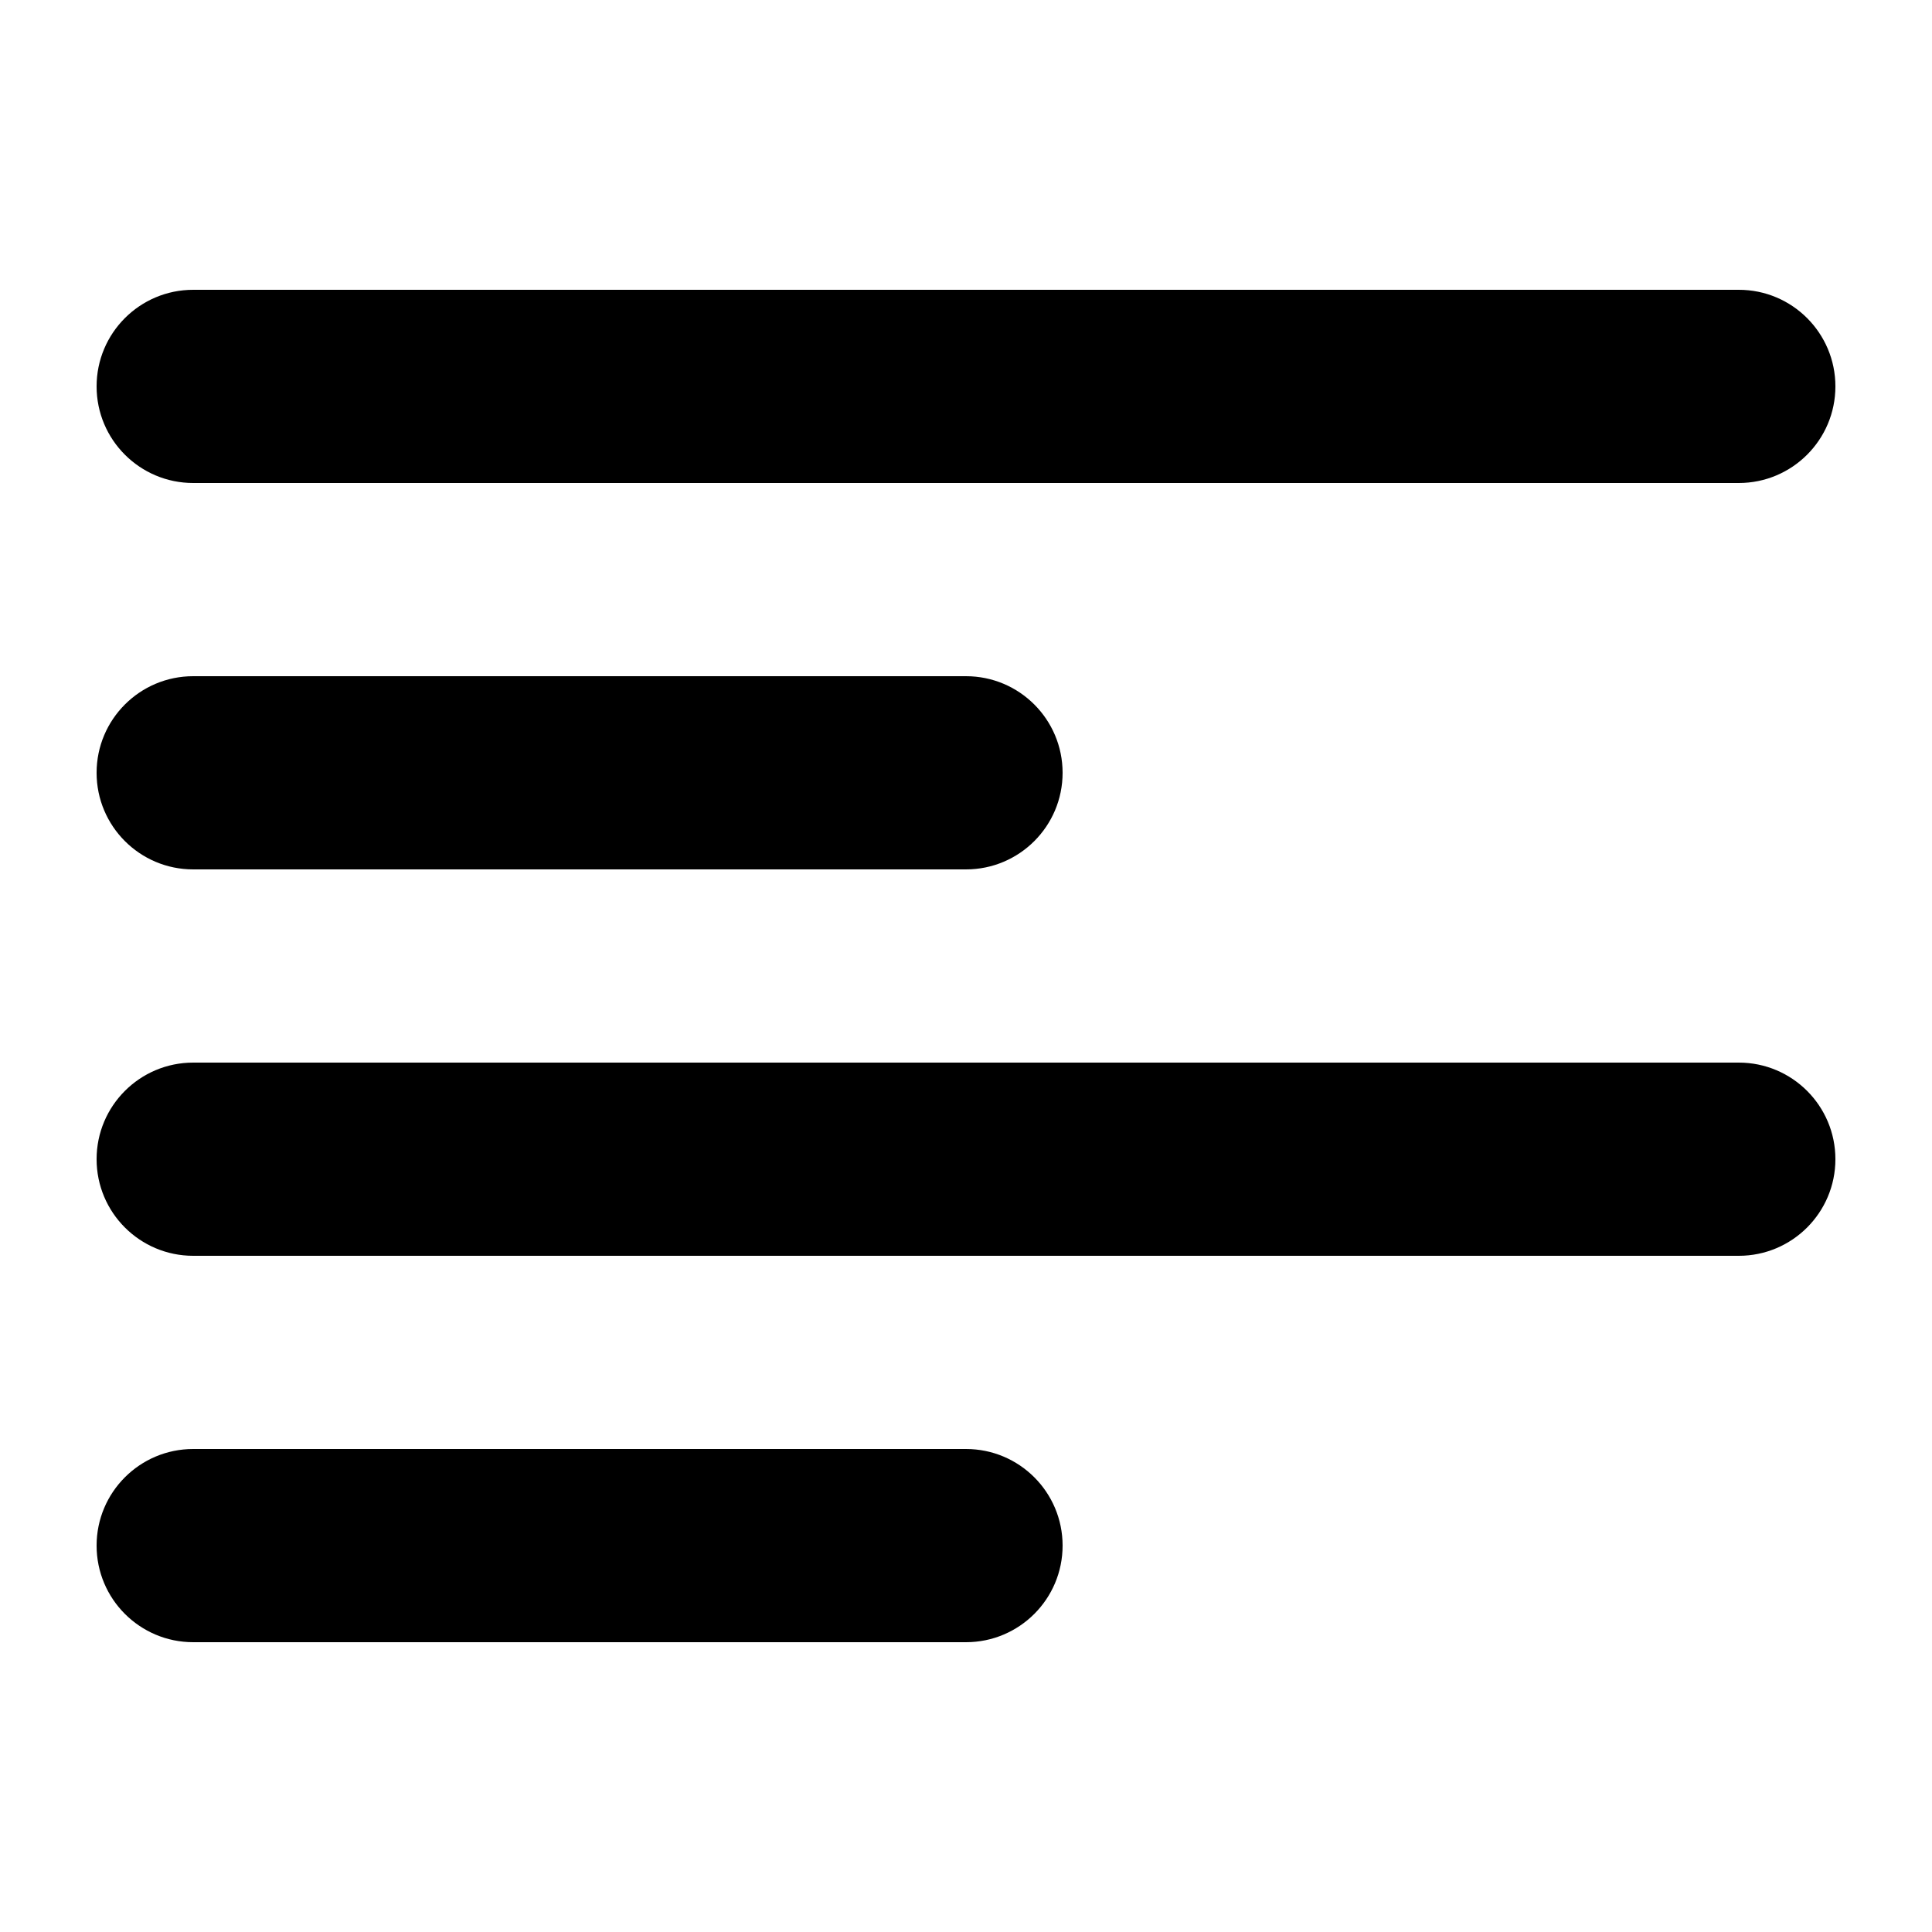
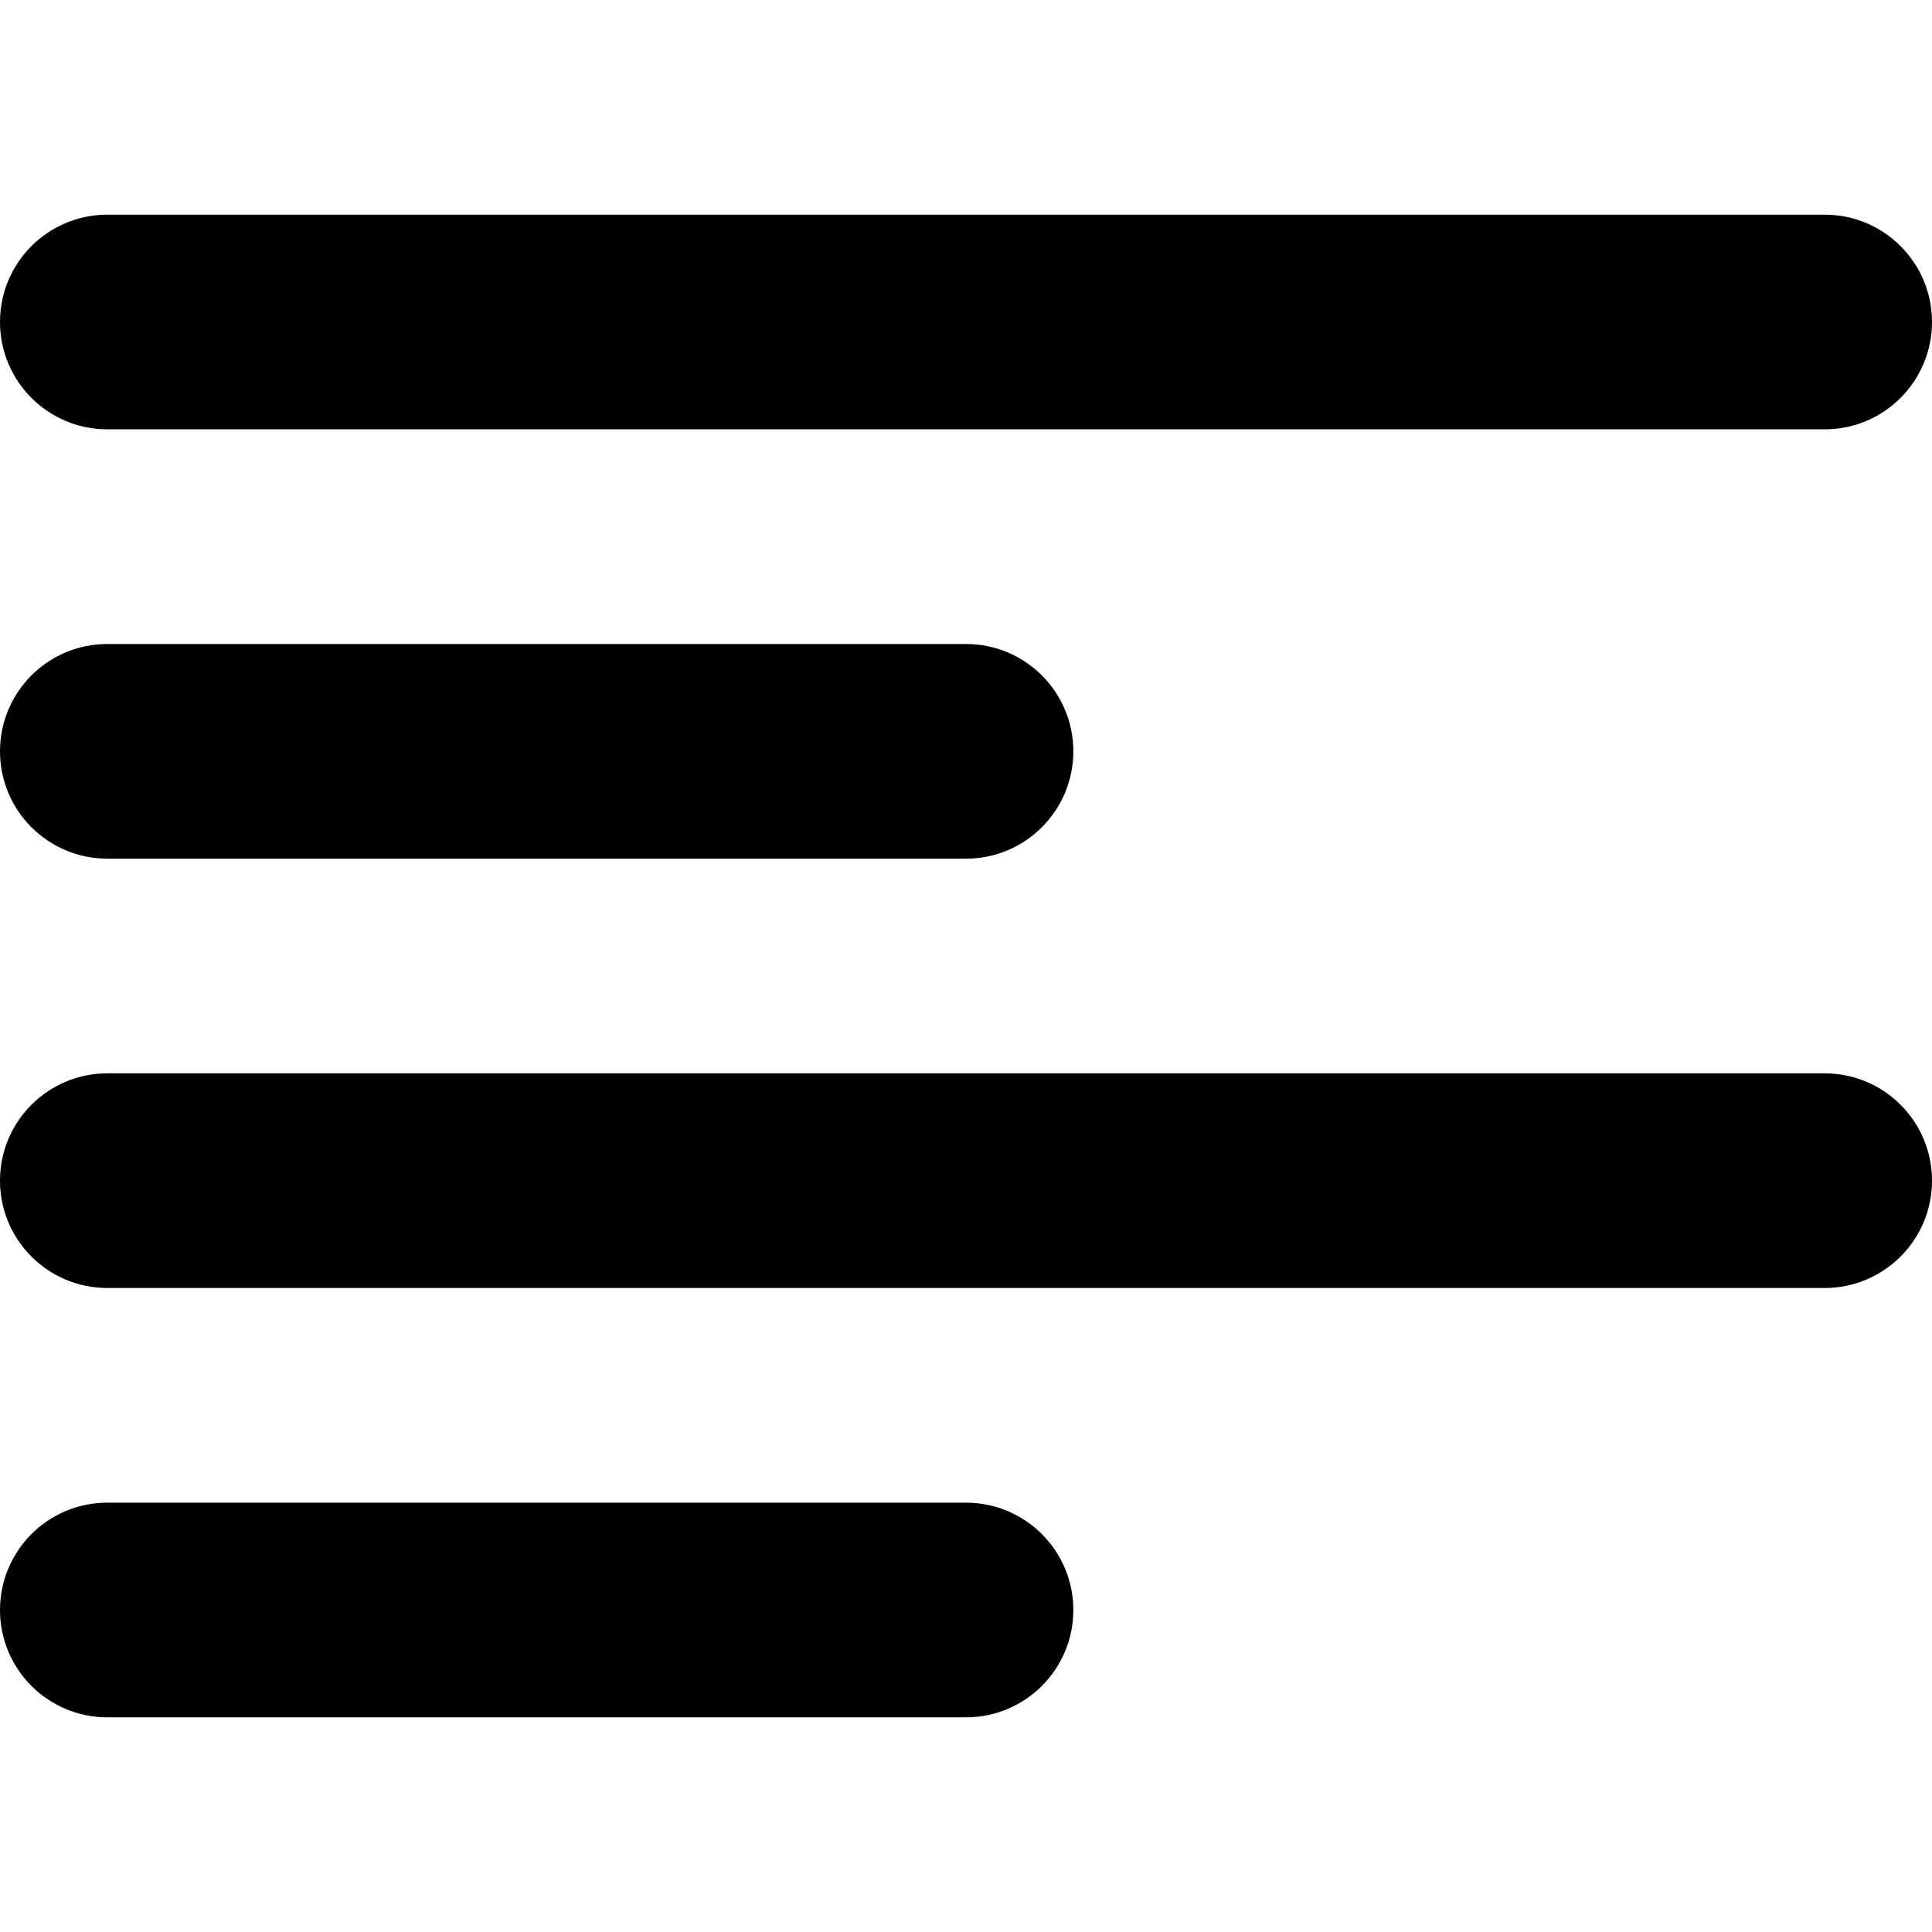
- <svg xmlns="http://www.w3.org/2000/svg" width="800" height="800" viewBox="0 0 20 20" fill="none">
-   <path fill="#000" fill-rule="evenodd" d="M18 5a1 1 0 1 0 0-2H2a1 1 0 0 0 0 2h16zm-8 4a1 1 0 1 0 0-2H2a1 1 0 1 0 0 2h8zm9 3a1 1 0 0 1-1 1H2a1 1 0 1 1 0-2h16a1 1 0 0 1 1 1zm-9 5a1 1 0 1 0 0-2H2a1 1 0 1 0 0 2h8z" />
+ <svg xmlns="http://www.w3.org/2000/svg" width="720" height="720" viewBox="0 0 18 18" fill="none">
+   <path fill="#000" fill-rule="evenodd" d="M17 4a1 1 0 100-2H1a1 1 0 000 2zM9 8a1 1 0 100-2H1a1 1 0 100 2zm9 3a1 1 0 01-1 1H1a1 1 0 110-2h16a1 1 0 011 1zm-9 5a1 1 0 100-2H1a1 1 0 100 2z" />
</svg>
